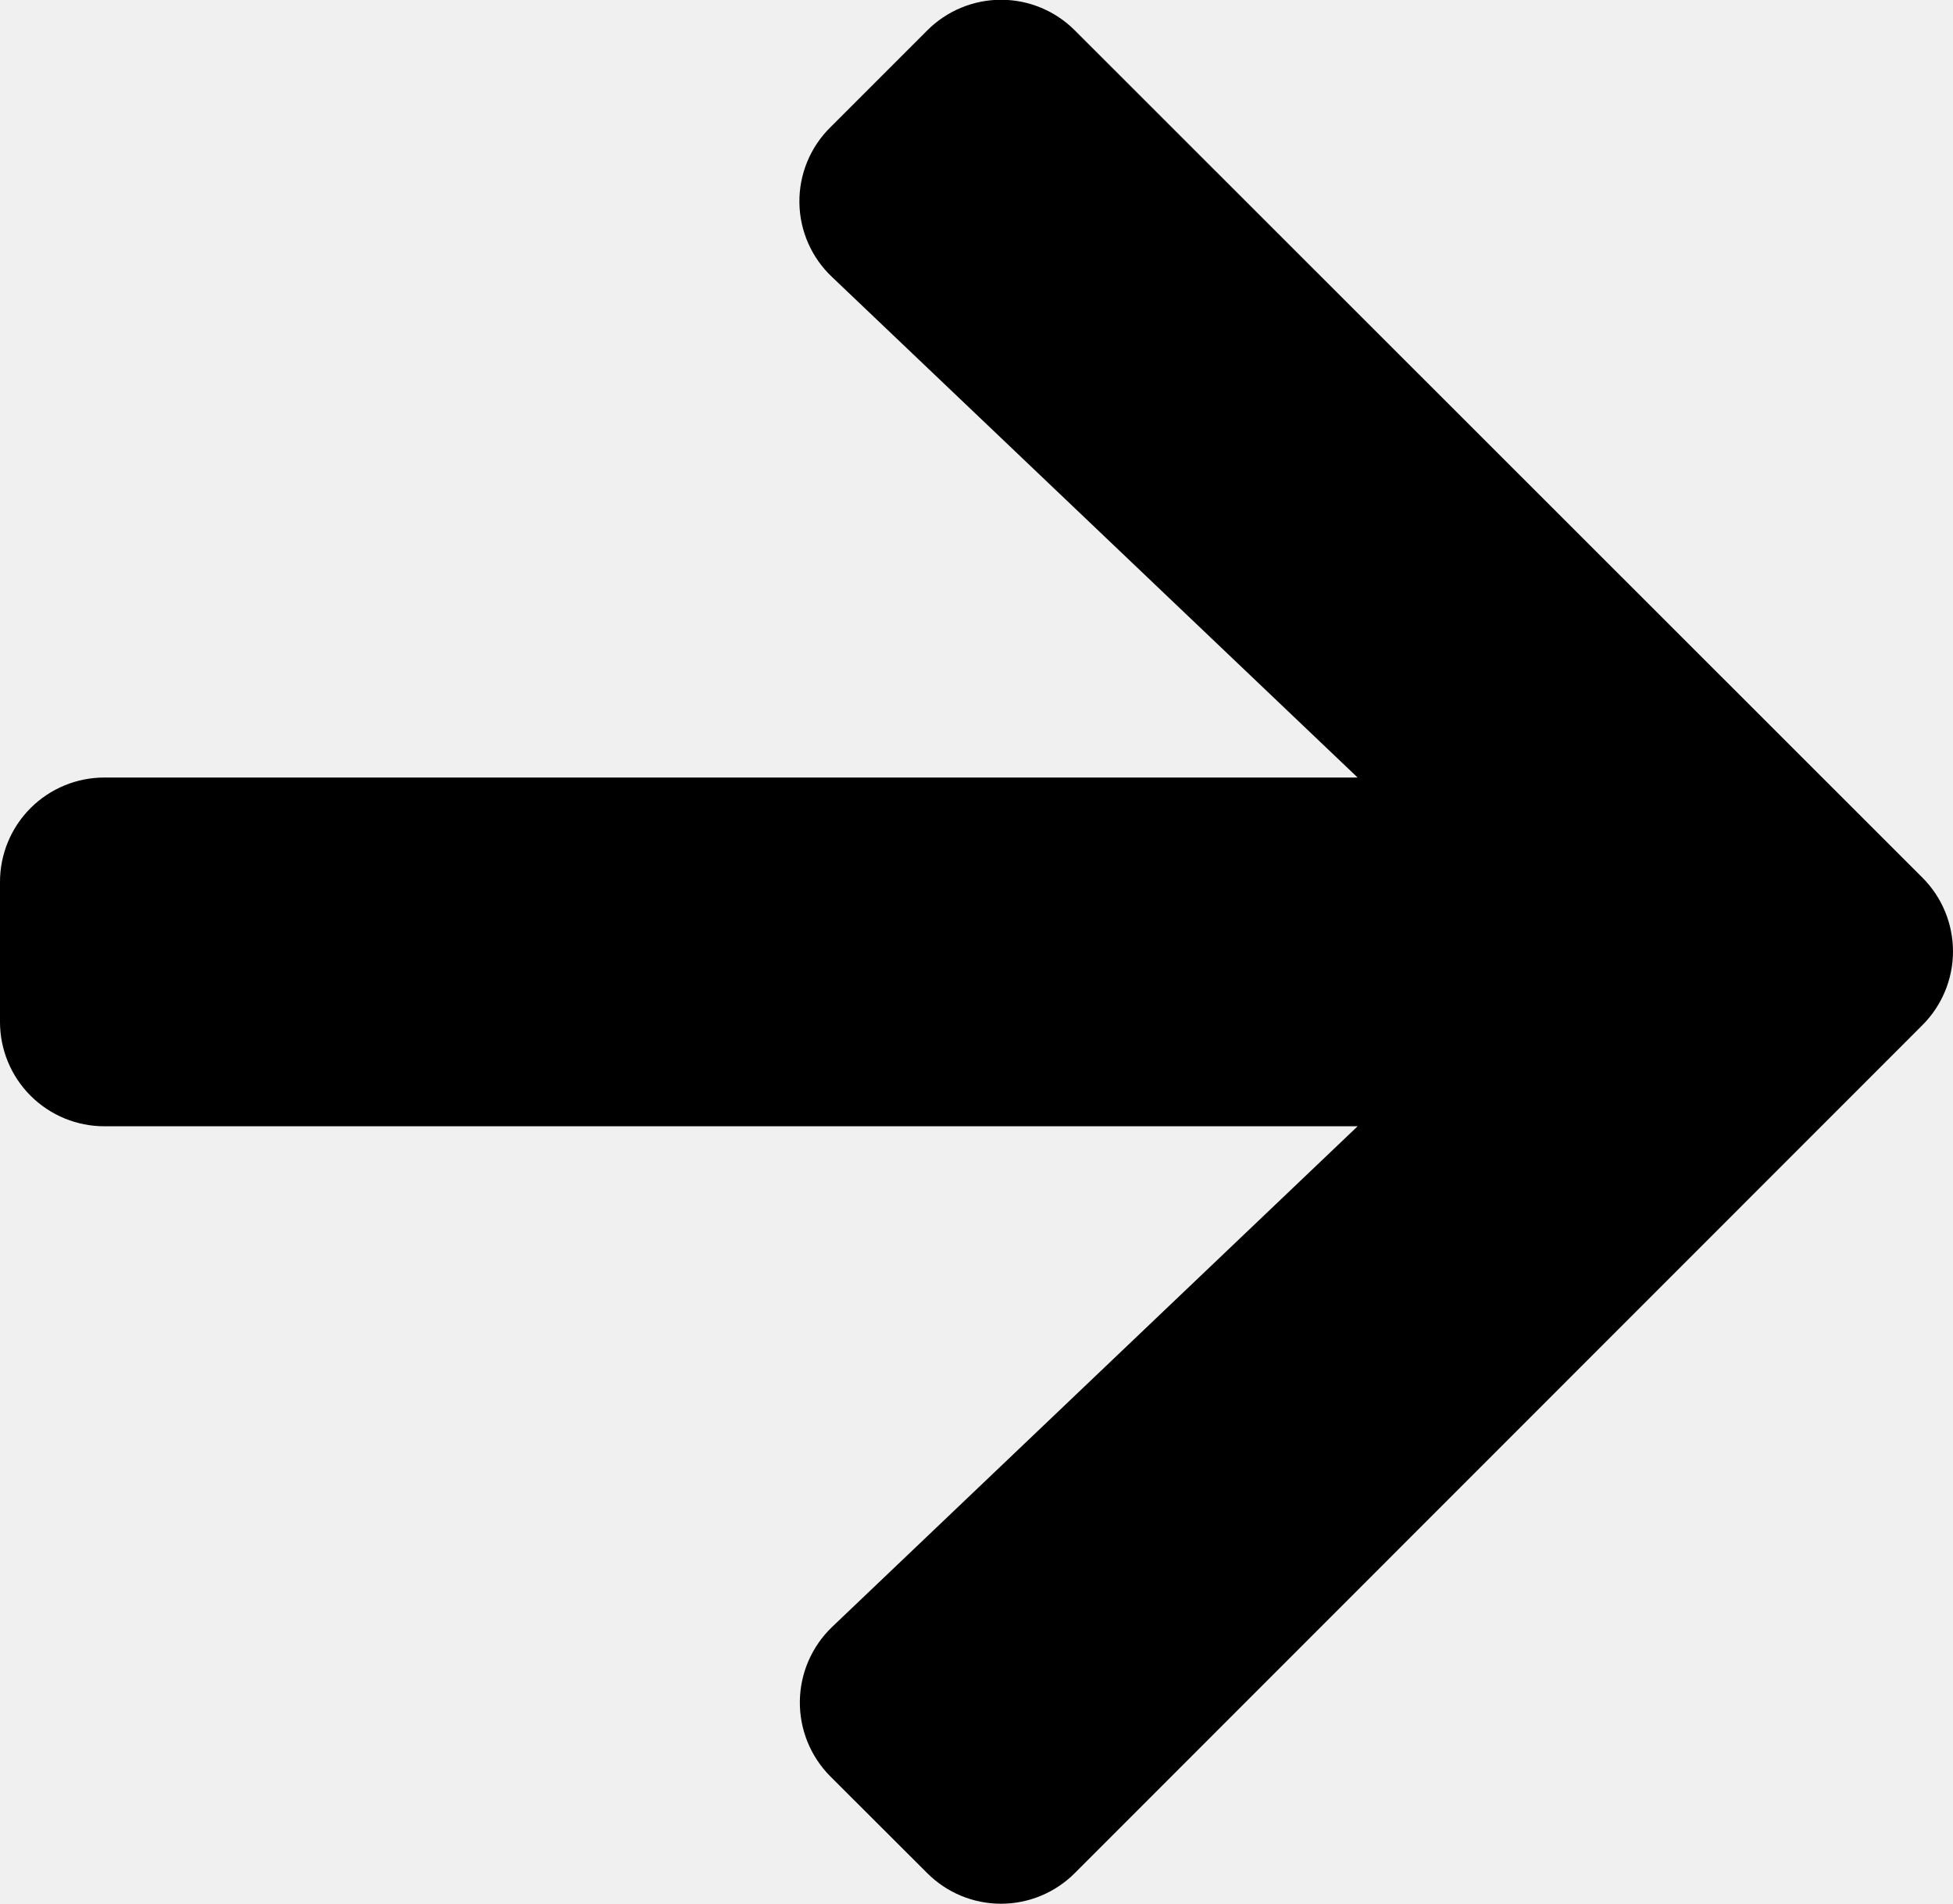
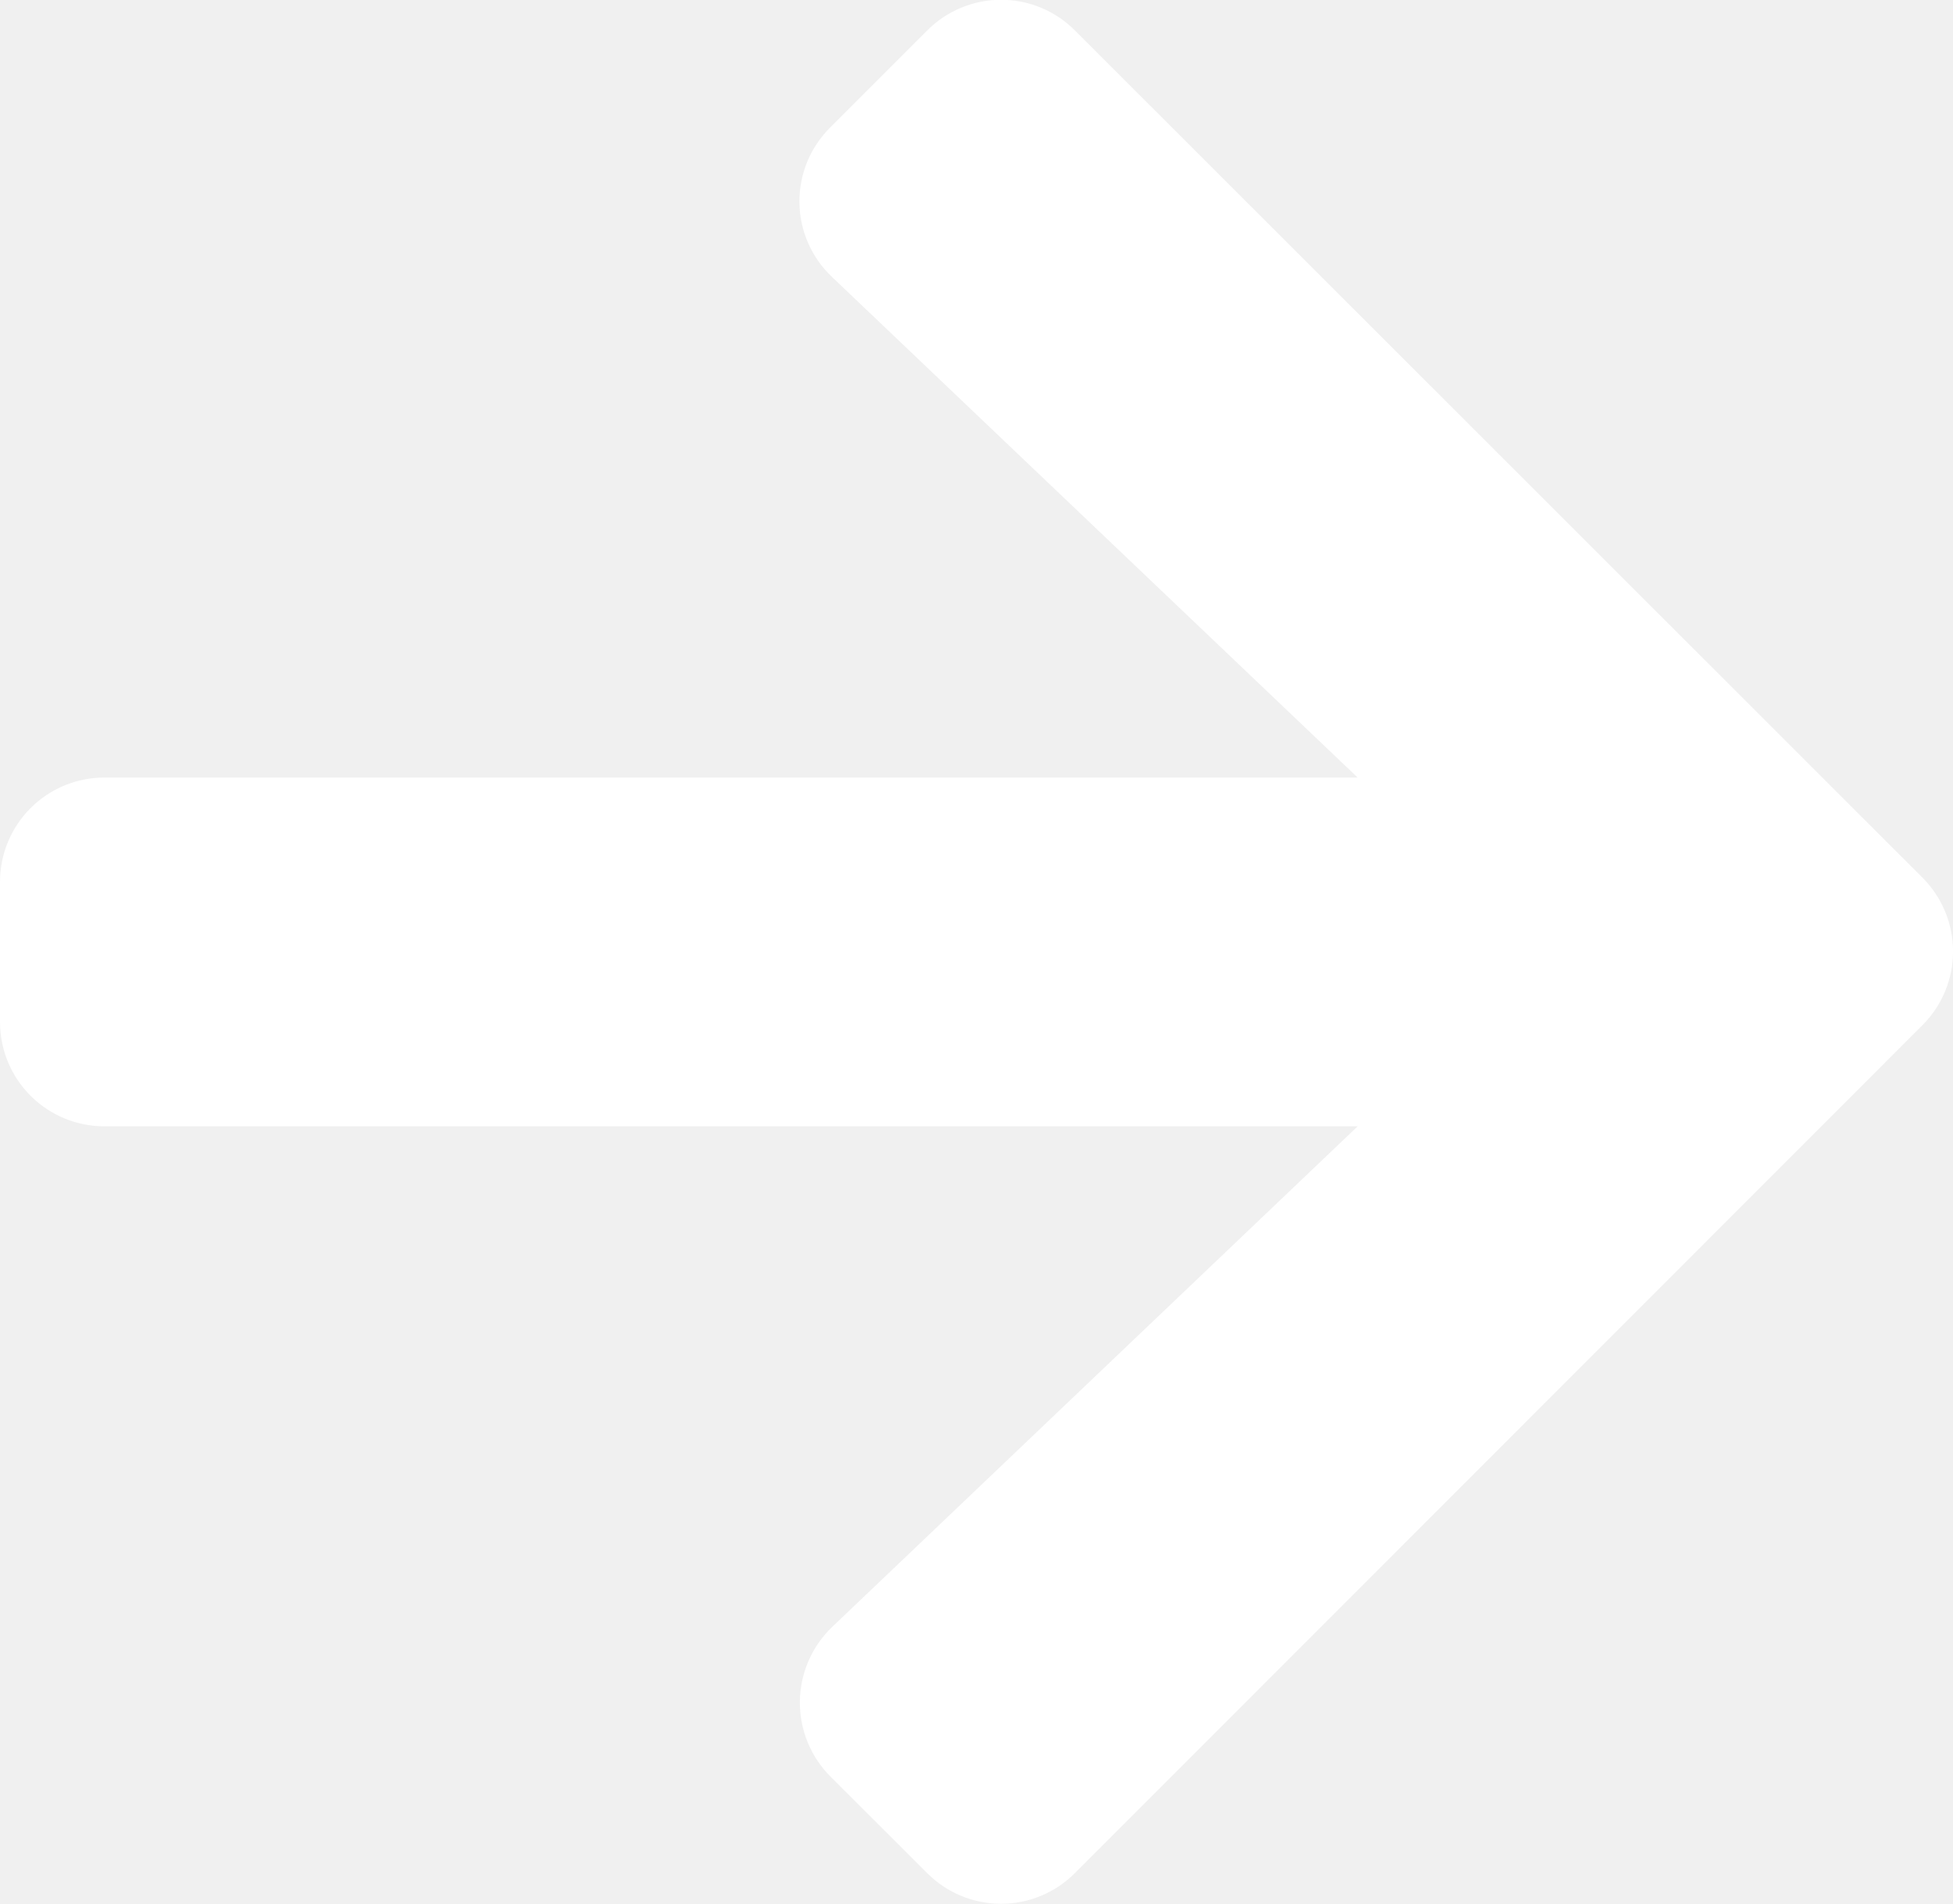
- <svg xmlns="http://www.w3.org/2000/svg" width="31.504" height="30.705" viewBox="0 0 31.504 30.705">
-   <path id="Icon_awesome-arrow-right" data-name="Icon awesome-arrow-right" d="M13.395,4.7l1.561-1.561a1.681,1.681,0,0,1,2.384,0L31.008,16.8a1.681,1.681,0,0,1,0,2.384L17.339,32.857a1.681,1.681,0,0,1-2.384,0L13.395,31.3a1.689,1.689,0,0,1,.028-2.412L21.9,20.813H1.688A1.683,1.683,0,0,1,0,19.125v-2.25a1.683,1.683,0,0,1,1.688-1.687H21.9L13.423,7.116A1.677,1.677,0,0,1,13.395,4.7Z" transform="translate(0 -2.647)" />
+ <svg xmlns="http://www.w3.org/2000/svg" width="31.503" height="30.705" viewBox="0 0 31.503 30.705">
+   <path id="Icon_awesome-arrow-right" data-name="Icon awesome-arrow-right" d="M13.395,4.7l1.561-1.561a1.681,1.681,0,0,1,2.384,0L31.008,16.8a1.681,1.681,0,0,1,0,2.384L17.339,32.857a1.681,1.681,0,0,1-2.384,0L13.395,31.3a1.689,1.689,0,0,1,.028-2.412L21.9,20.813H1.688A1.683,1.683,0,0,1,0,19.125v-2.25a1.683,1.683,0,0,1,1.688-1.687H21.9L13.423,7.116A1.677,1.677,0,0,1,13.395,4.7Z" transform="translate(0 -2.647)" fill="#fff" />
</svg>
